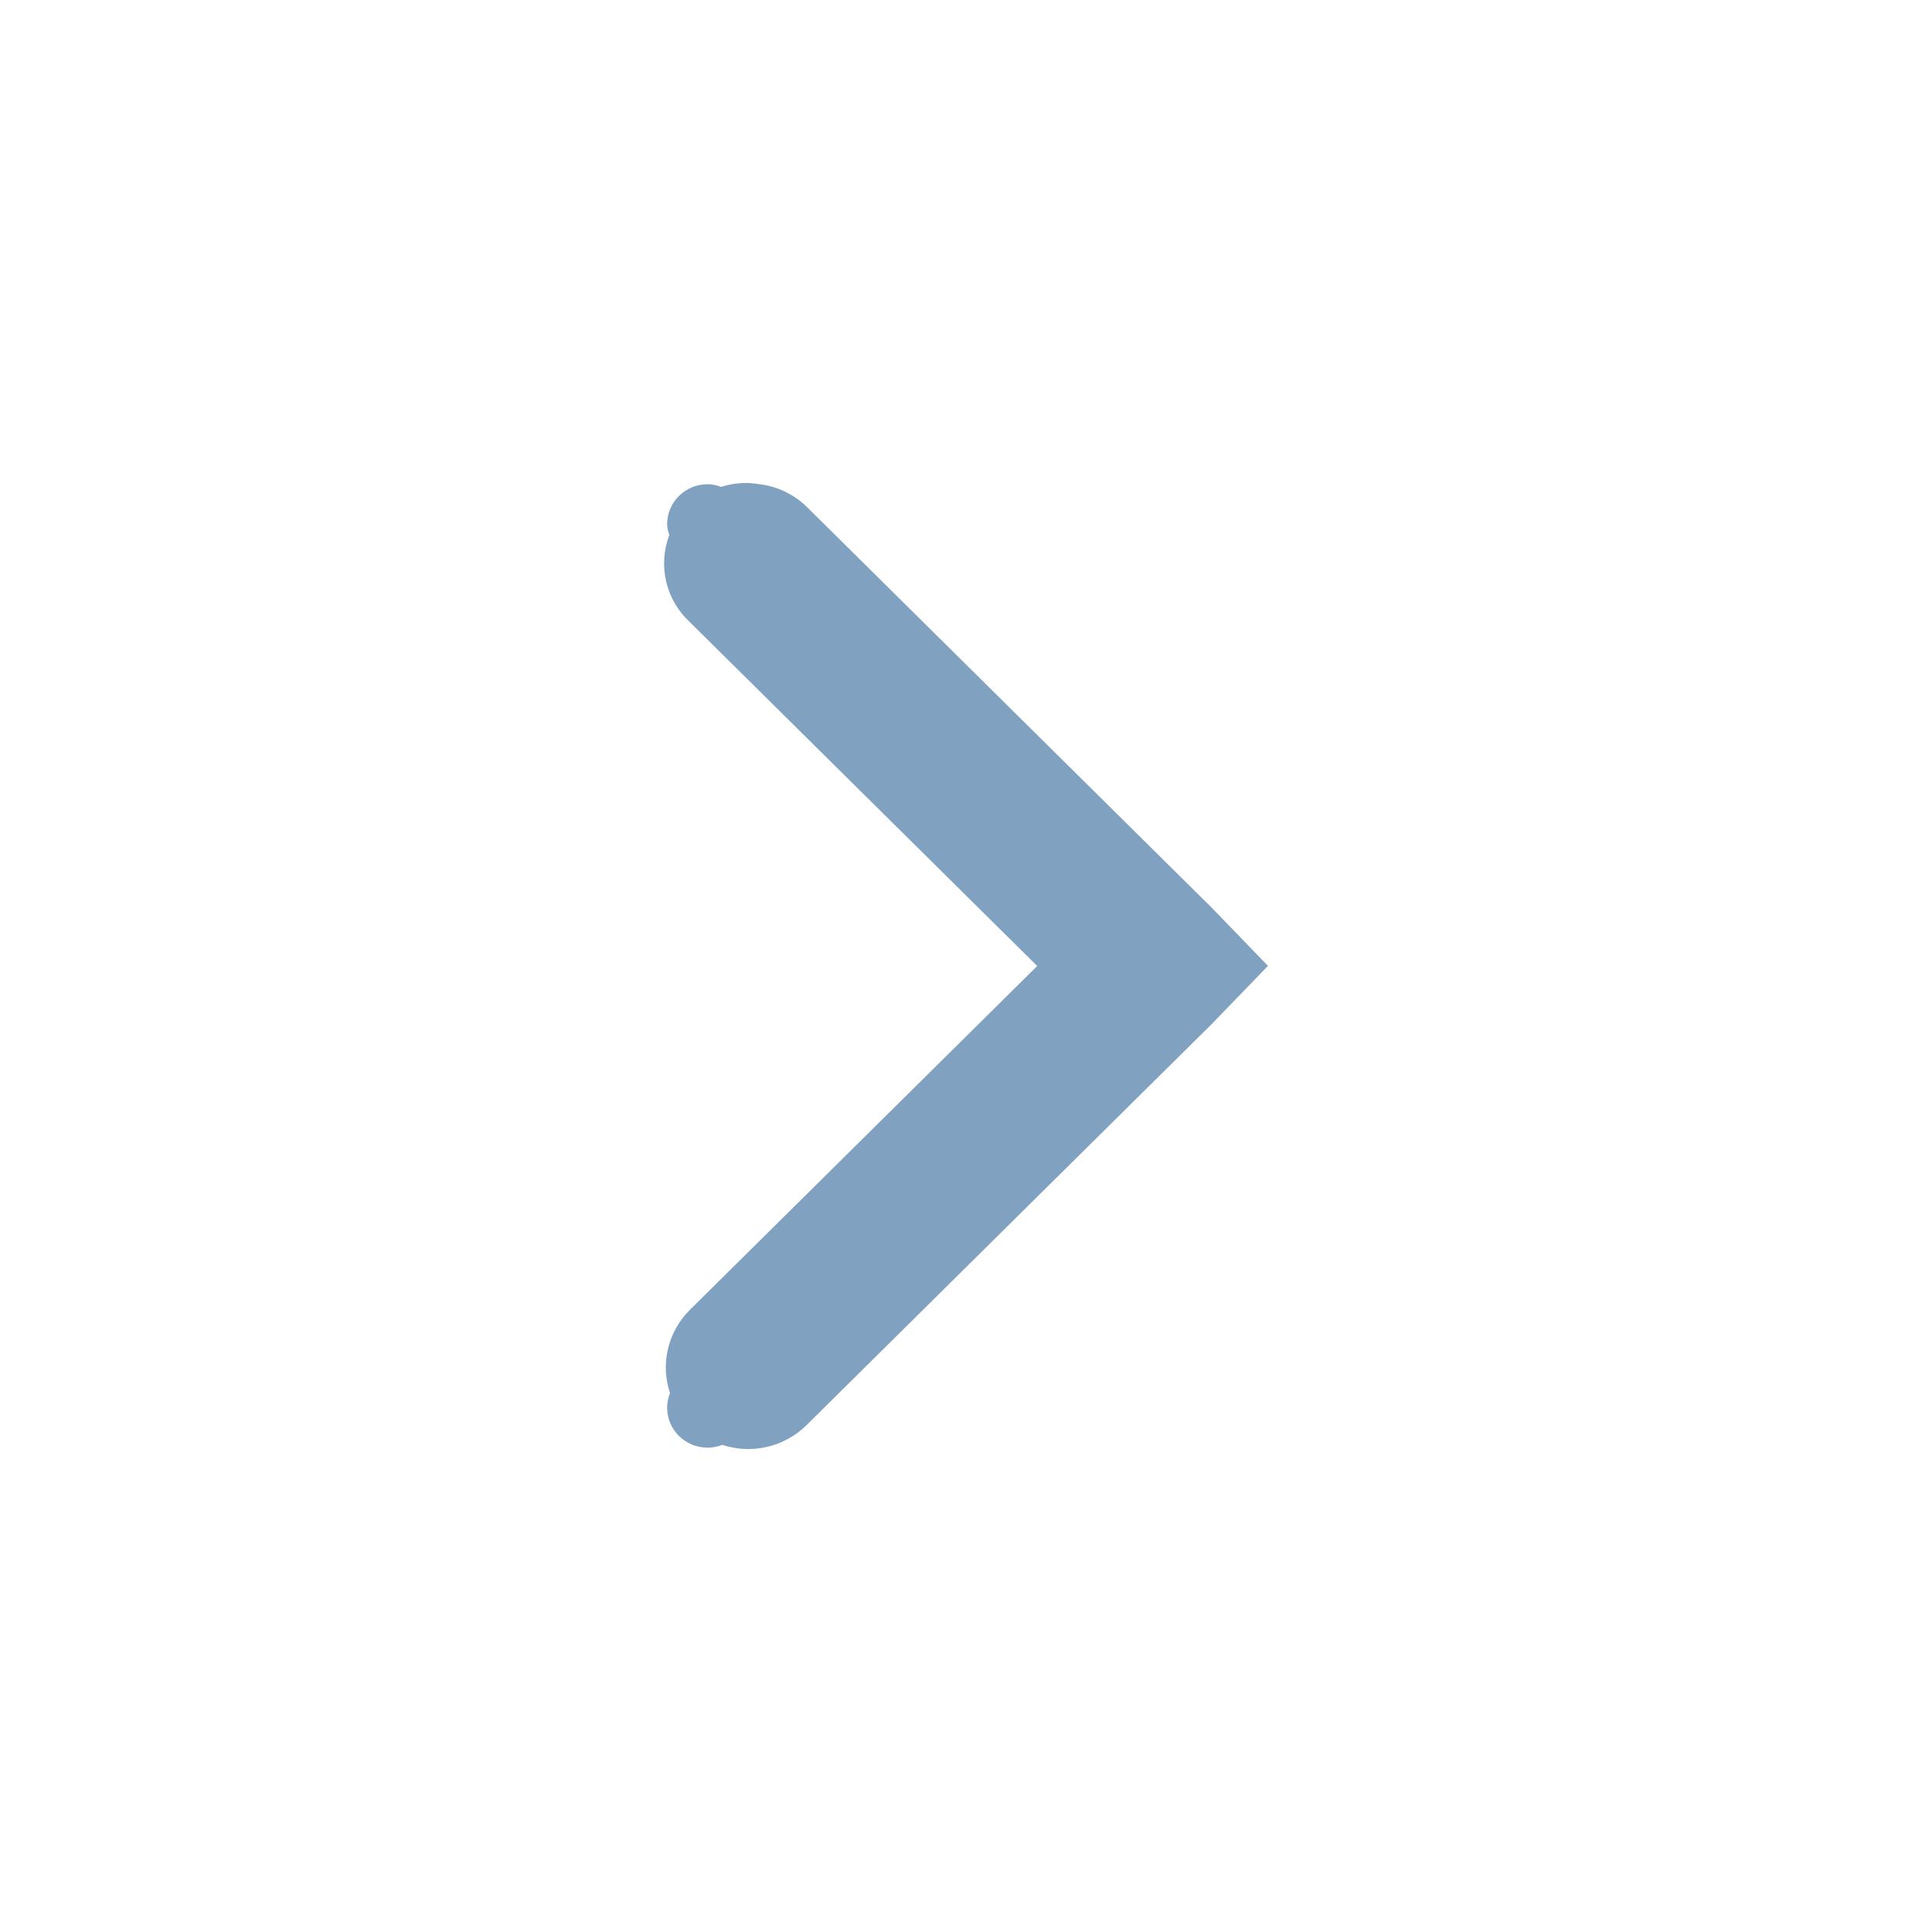
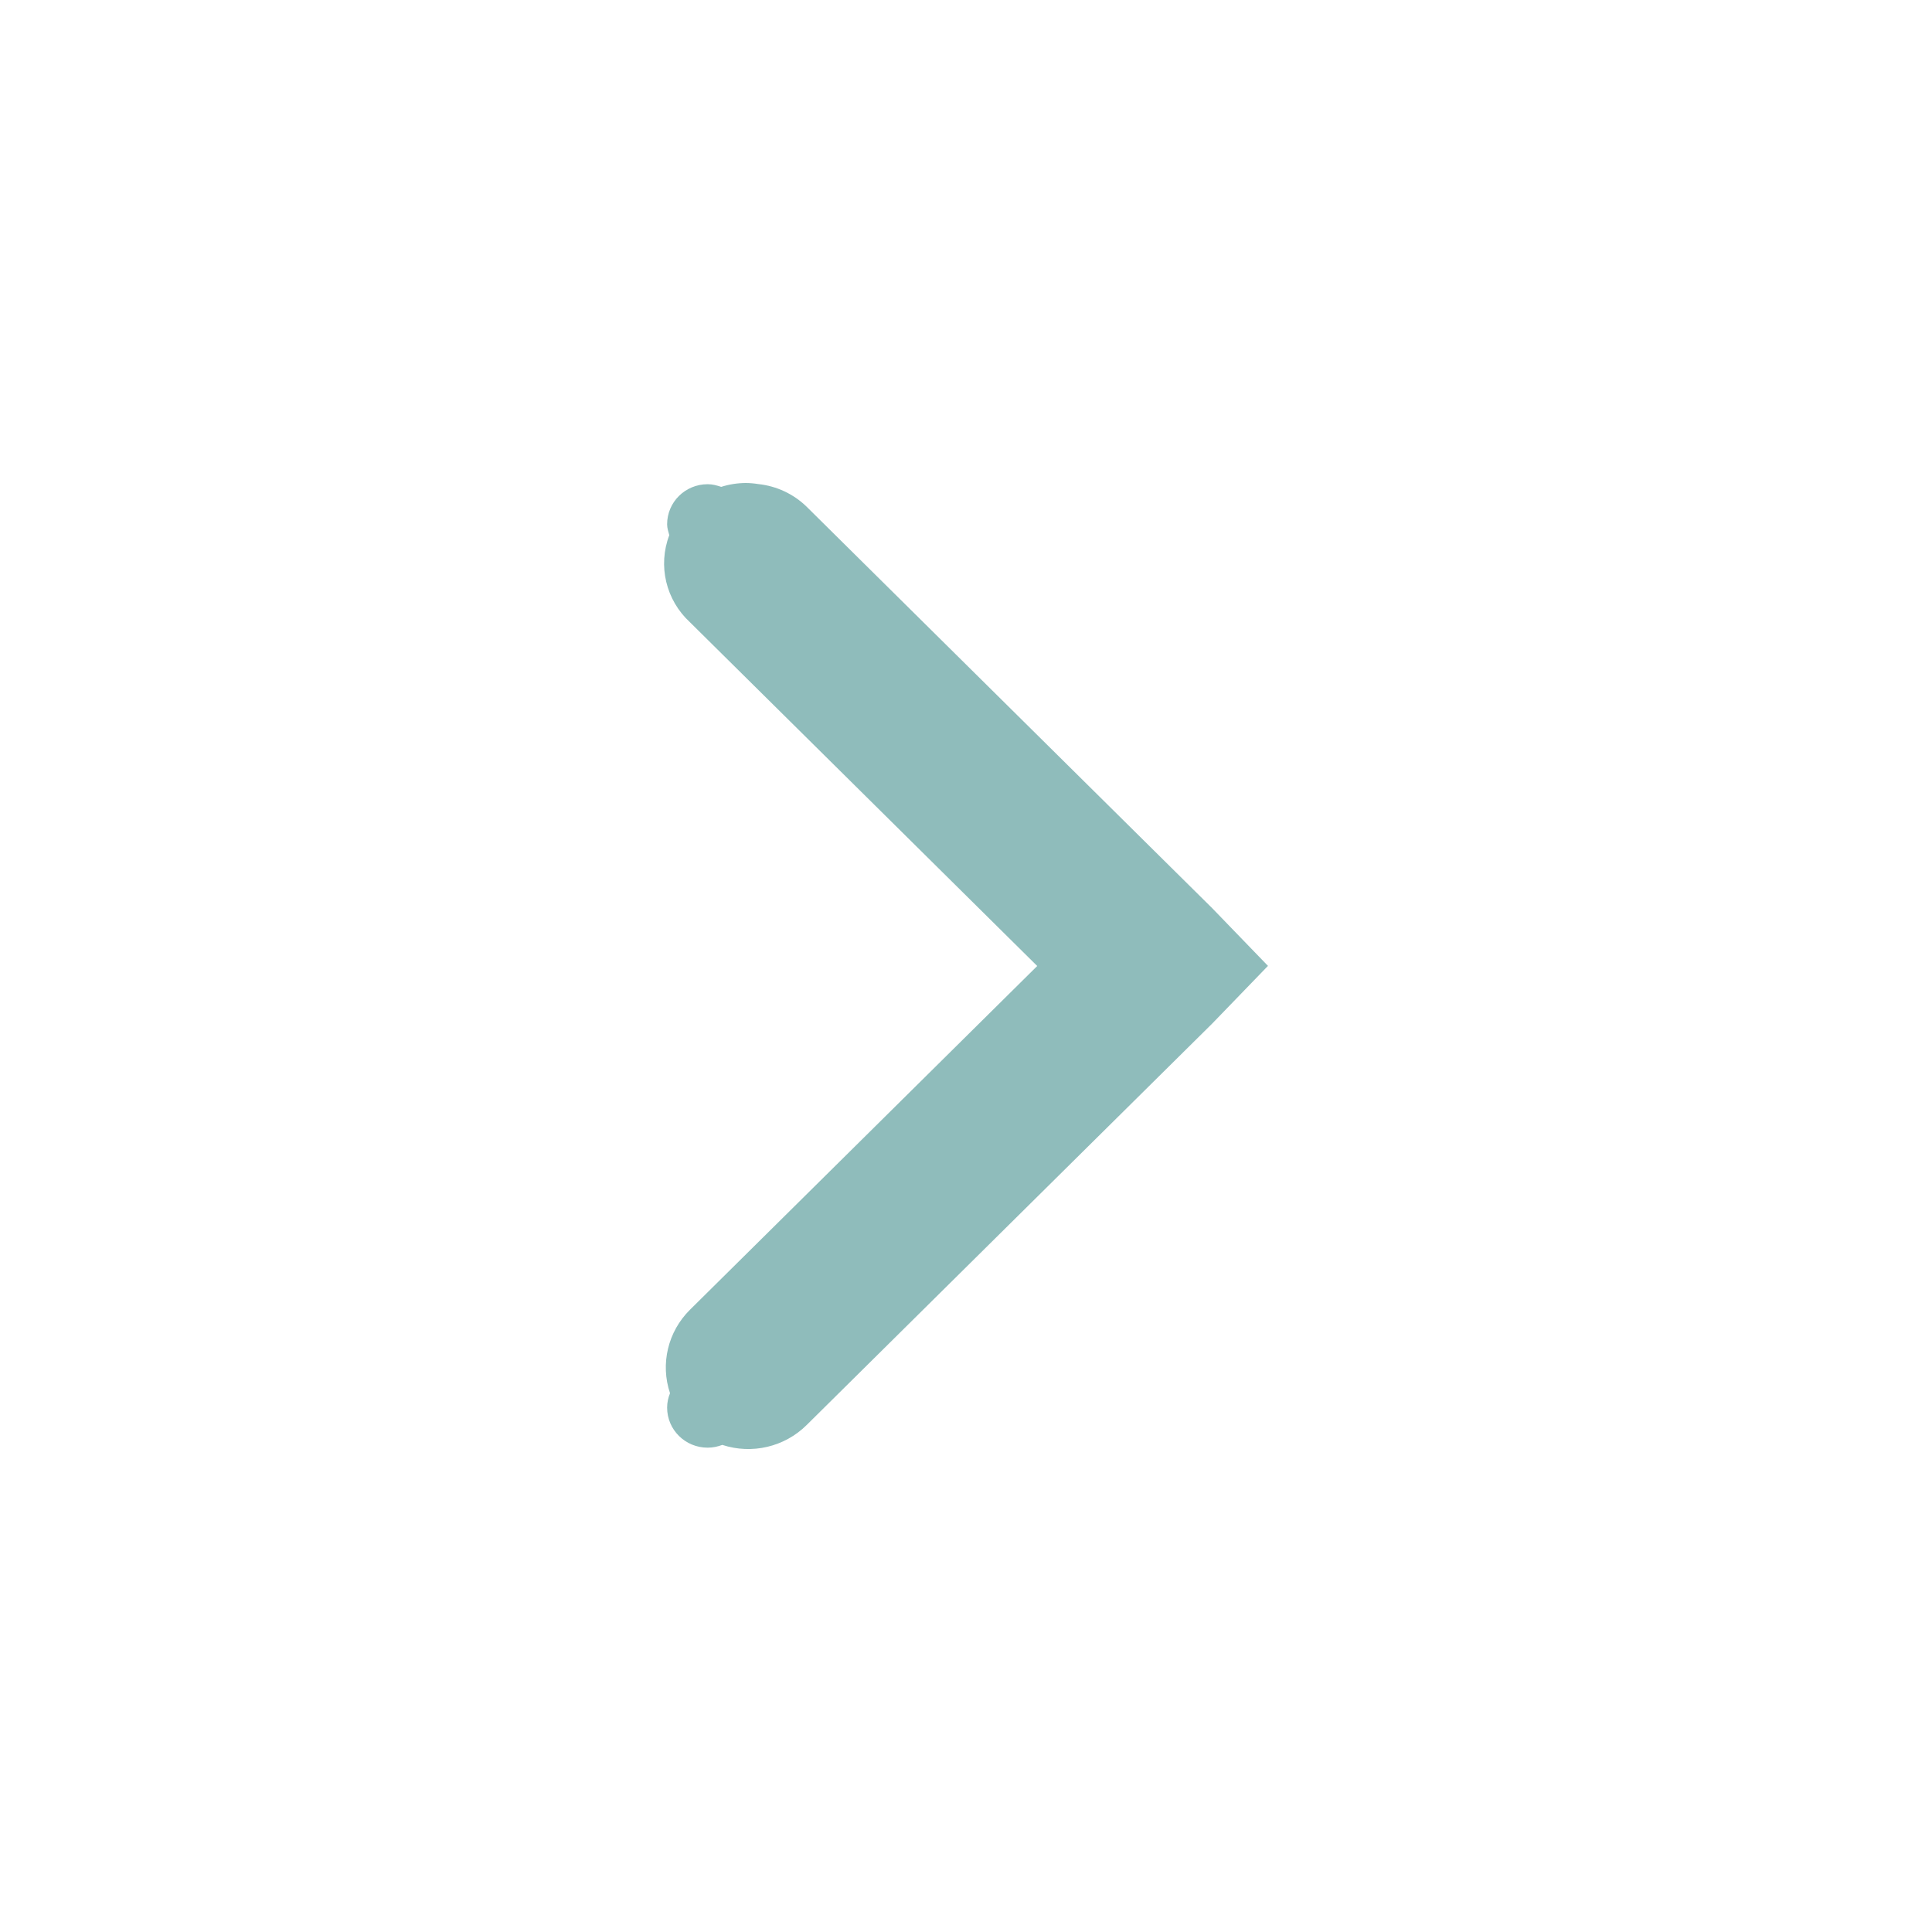
<svg xmlns="http://www.w3.org/2000/svg" xmlns:ns1="http://www.openswatchbook.org/uri/2009/osb" width="16" version="1.1" id="svg7384" height="16">
  <defs id="defs7386">
    <linearGradient ns1:paint="solid" id="selected_bg_color">
      <stop id="stop4147" offset="0" style="stop-color:#5294e2;stop-opacity:1;" />
    </linearGradient>
  </defs>
  <g transform="translate(-100.0002,-747)" style="display:inline" id="layer9" />
  <g transform="translate(-100.0002,-747)" id="layer10" />
  <g transform="translate(-100.0002,-747)" id="layer11" />
  <g transform="translate(-100.0002,-747)" id="layer13" />
  <g transform="translate(-100.0002,-747)" id="layer14" />
  <g transform="translate(-100.0002,-747)" style="display:inline" id="layer15" />
  <g transform="translate(-100.0002,-747)" style="display:inline" id="g71291" />
  <g transform="translate(-100.0002,-747)" style="display:inline" id="g4953" />
  <g transform="translate(-100.0002,-747)" style="display:inline" id="layer12">
-     <path id="path6040" d="m 106.177,751 a 0.672,0.665 0 0 1 0.104,0.009 0.672,0.665 0 0 1 0.399,0.187 l 3.359,3.325 0.462,0.478 -0.462,0.478 -3.359,3.325 a 0.683,0.676 0 0 1 -0.698,0.164 c -0.037,0.014 -0.078,0.023 -0.121,0.023 -0.186,0 -0.336,-0.148 -0.336,-0.332 0,-0.042 0.009,-0.082 0.024,-0.119 a 0.683,0.676 0 0 1 0.165,-0.691 l 2.876,-2.847 -2.876,-2.847 a 0.672,0.665 0 0 1 -0.171,-0.721 c -0.008,-0.029 -0.018,-0.058 -0.018,-0.09 0,-0.184 0.15,-0.332 0.336,-0.332 0.04,0 0.076,0.01 0.112,0.022 A 0.672,0.665 0 0 1 106.177,751 Z" style="color:#000000;font-style:normal;font-variant:normal;font-weight:normal;font-stretch:normal;font-size:medium;line-height:normal;font-family:Sans;-inkscape-font-specification:Sans;text-indent:0;text-align:start;text-decoration:none;text-decoration-line:none;letter-spacing:normal;word-spacing:normal;text-transform:none;writing-mode:lr-tb;direction:ltr;baseline-shift:baseline;text-anchor:start;display:inline;overflow:visible;visibility:visible;fill:#81a1c1;fill-opacity:1;stroke:none;stroke-width:2;marker:none;enable-background:accumulate" />
+     <path id="path6040" d="m 106.177,751 a 0.672,0.665 0 0 1 0.104,0.009 0.672,0.665 0 0 1 0.399,0.187 l 3.359,3.325 0.462,0.478 -0.462,0.478 -3.359,3.325 a 0.683,0.676 0 0 1 -0.698,0.164 c -0.037,0.014 -0.078,0.023 -0.121,0.023 -0.186,0 -0.336,-0.148 -0.336,-0.332 0,-0.042 0.009,-0.082 0.024,-0.119 a 0.683,0.676 0 0 1 0.165,-0.691 l 2.876,-2.847 -2.876,-2.847 a 0.672,0.665 0 0 1 -0.171,-0.721 c -0.008,-0.029 -0.018,-0.058 -0.018,-0.09 0,-0.184 0.15,-0.332 0.336,-0.332 0.04,0 0.076,0.01 0.112,0.022 A 0.672,0.665 0 0 1 106.177,751 Z" style="color:#000000;font-style:normal;font-variant:normal;font-weight:normal;font-stretch:normal;font-size:medium;line-height:normal;font-family:Sans;-inkscape-font-specification:Sans;text-indent:0;text-align:start;text-decoration:none;text-decoration-line:none;letter-spacing:normal;word-spacing:normal;text-transform:none;writing-mode:lr-tb;direction:ltr;baseline-shift:baseline;text-anchor:start;display:inline;overflow:visible;visibility:visible;fill:#8fbcbb;fill-opacity:1;stroke:none;stroke-width:2;marker:none;enable-background:accumulate" />
  </g>
</svg>
